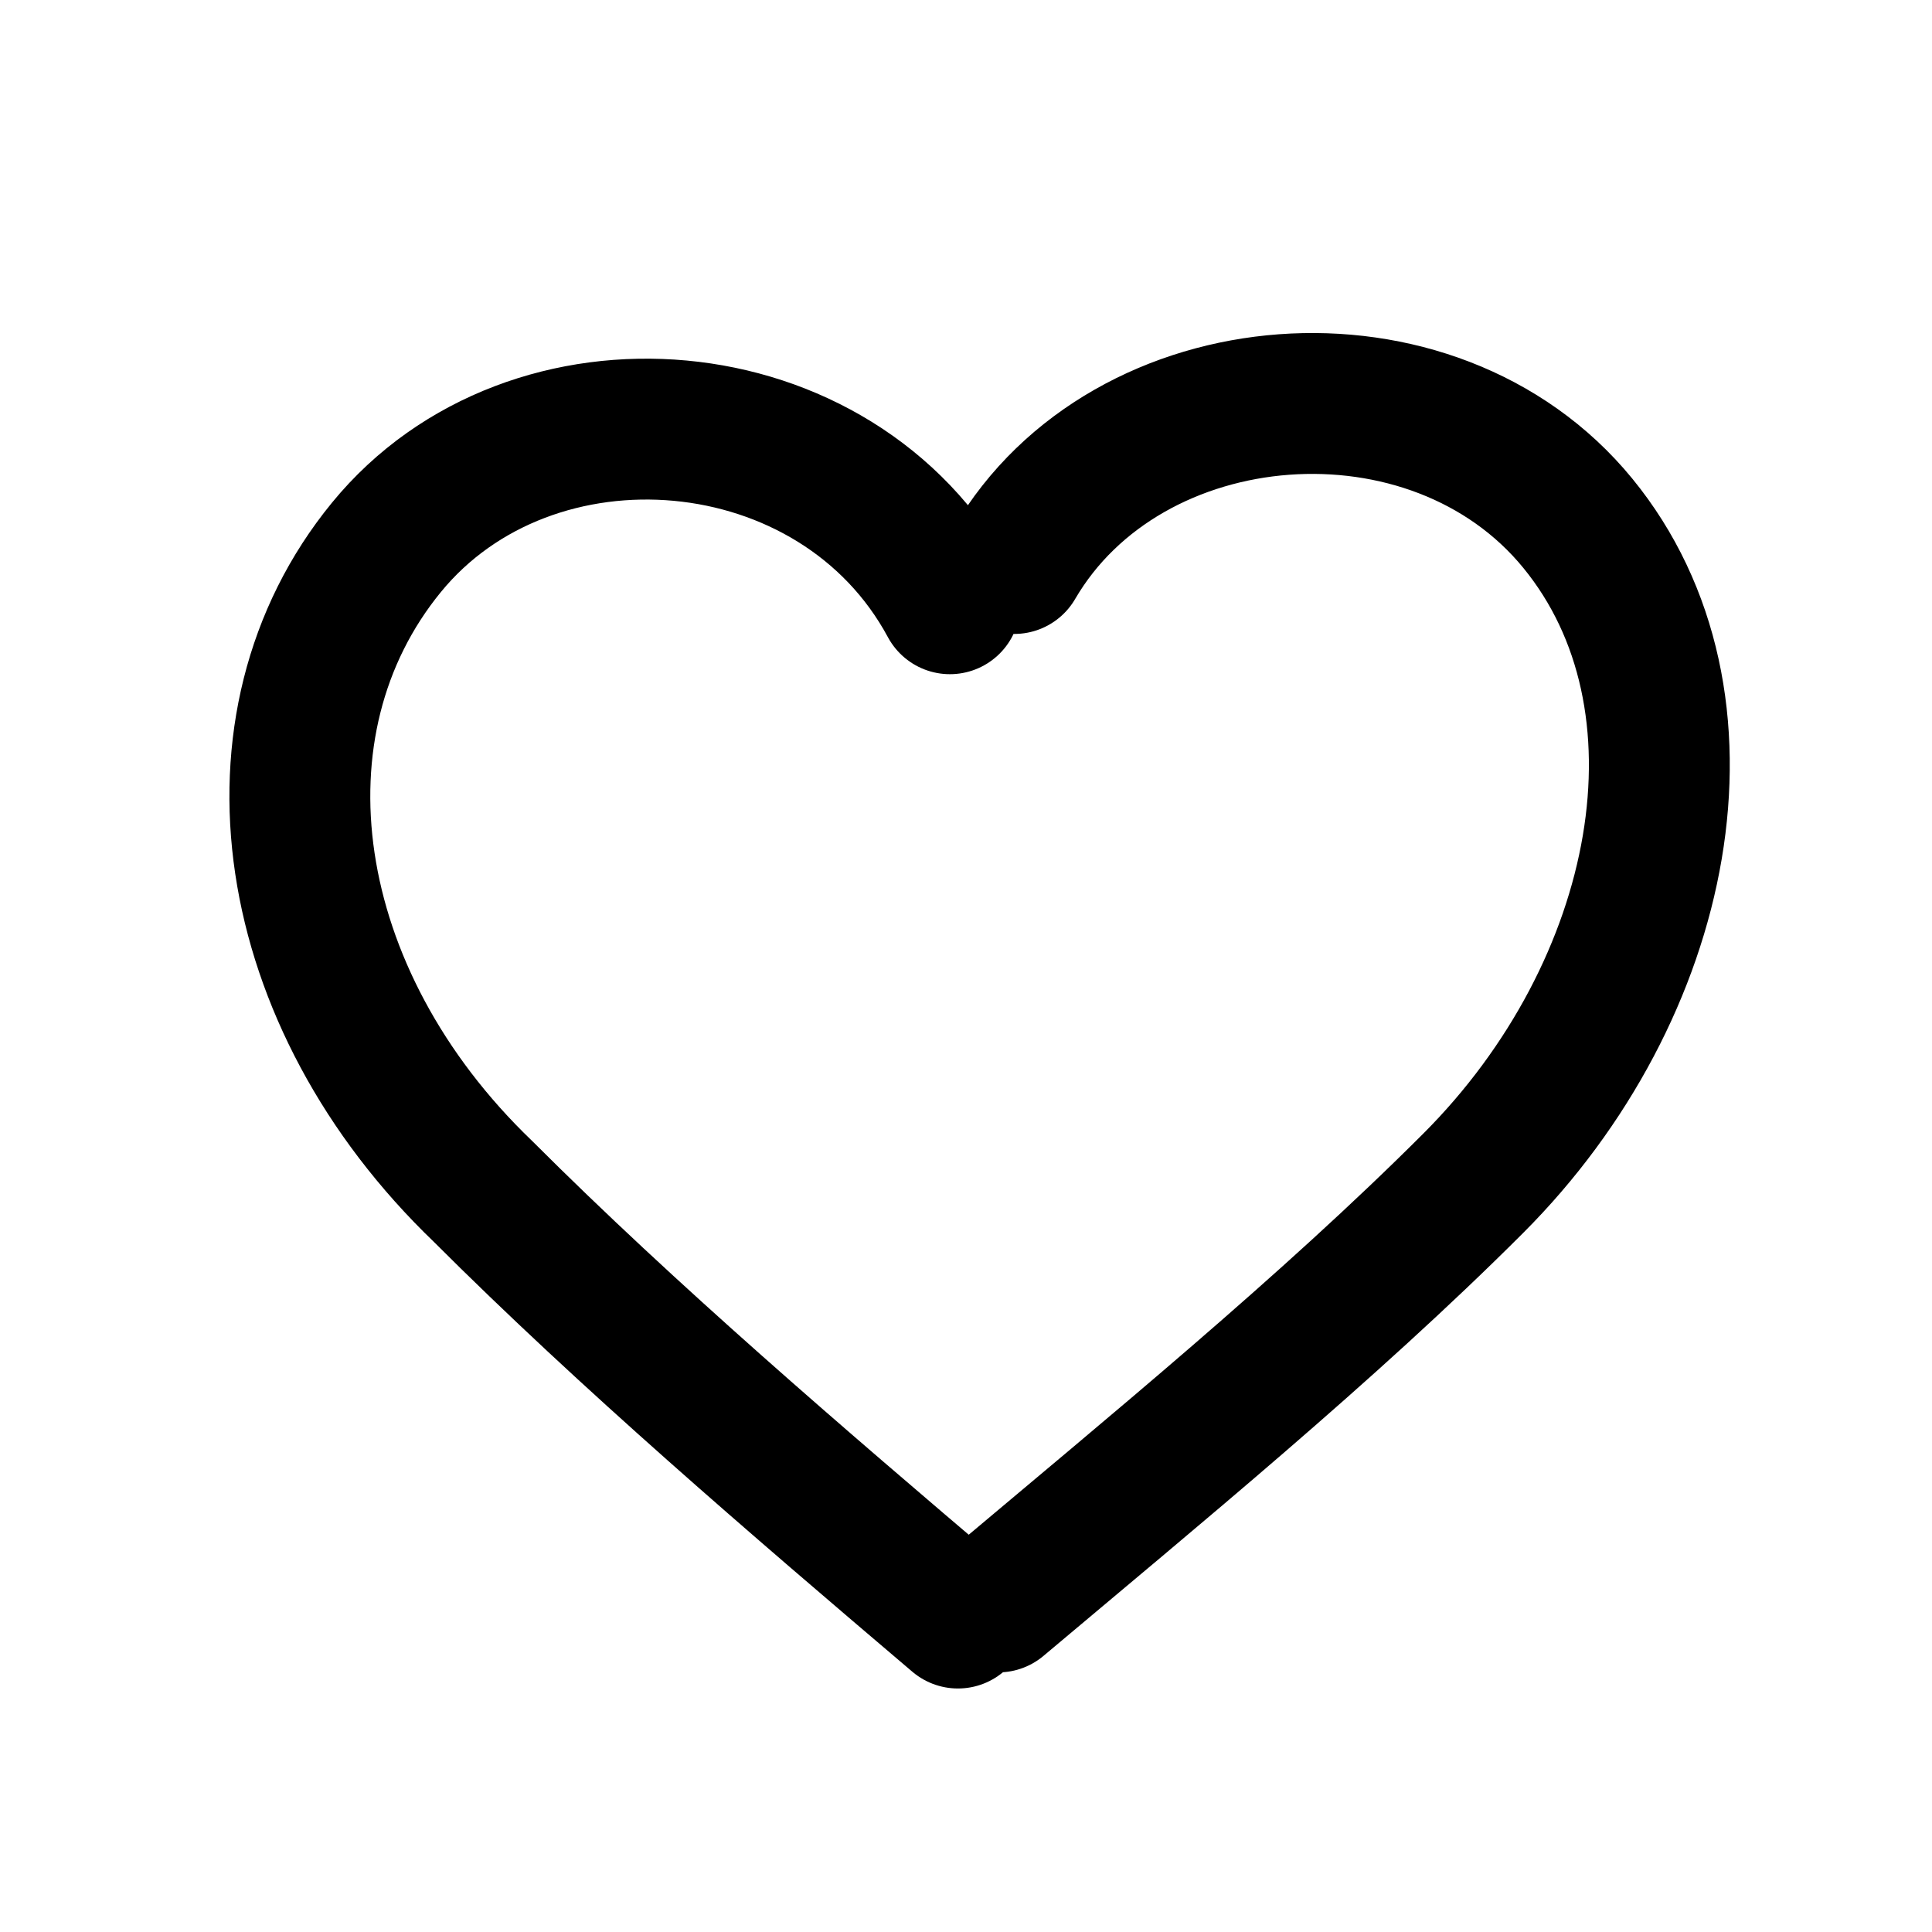
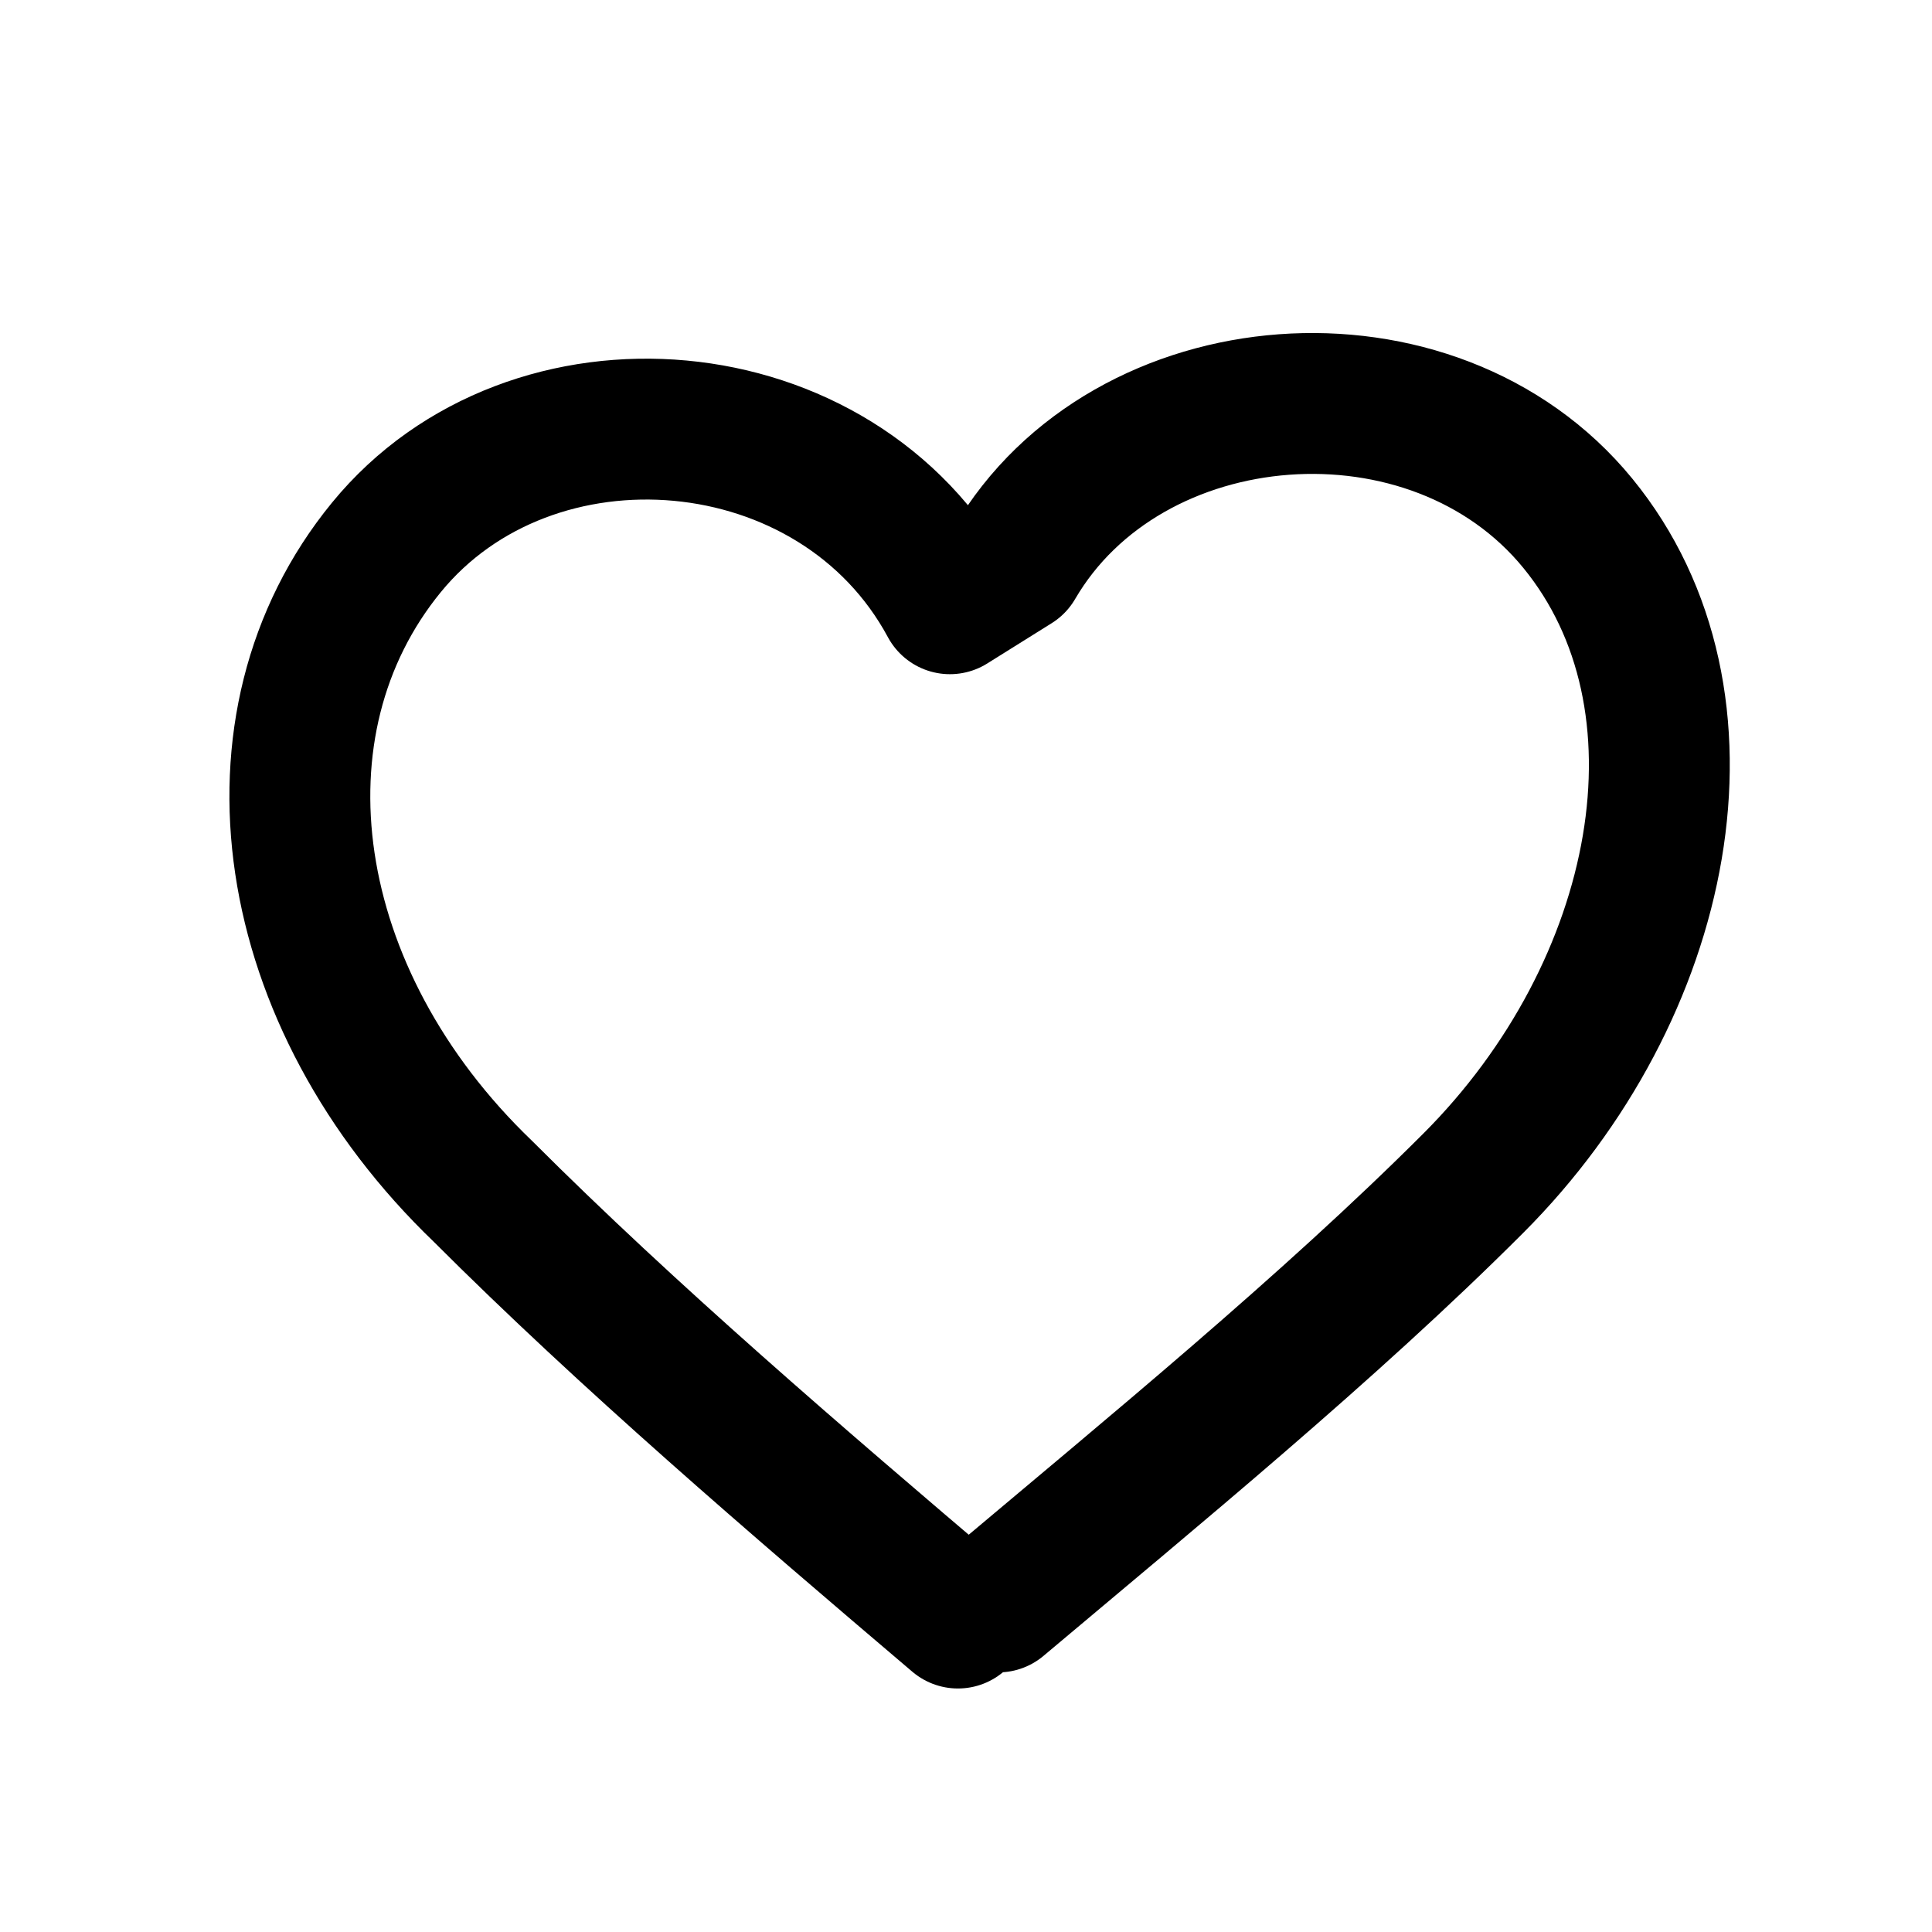
<svg xmlns="http://www.w3.org/2000/svg" width="24" height="24" viewBox="0 0 24 24" fill="none" stroke="#000000" stroke-width="1.75" stroke-linecap="round" stroke-linejoin="round">
-   <path d="M11.8 7.5 C10.4 4.9 6.6 4.6 4.8 6.8 C3 9 3.5 12.4 6 14.8 C7.8 16.6 9.9 18.4 11.9 20.1 M12.6 7 C14 4.6 17.8 4.3 19.6 6.5 C21.4 8.7 20.7 12.3 18.3 14.7 C16.5 16.5 14.3 18.3 12.4 19.9" />
+   <path d="M11.9 20.1 C9.9 18.4 7.8 16.6 6 14.8 C3.5 12.4 3 9 4.8 6.8 C6.6 4.6 10.4 4.9 11.8 7.5 L12.6 7 C14 4.6 17.8 4.3 19.6 6.5 C21.4 8.7 20.7 12.3 18.3 14.7 C16.5 16.5 14.3 18.3 12.4 19.9" />
</svg>
